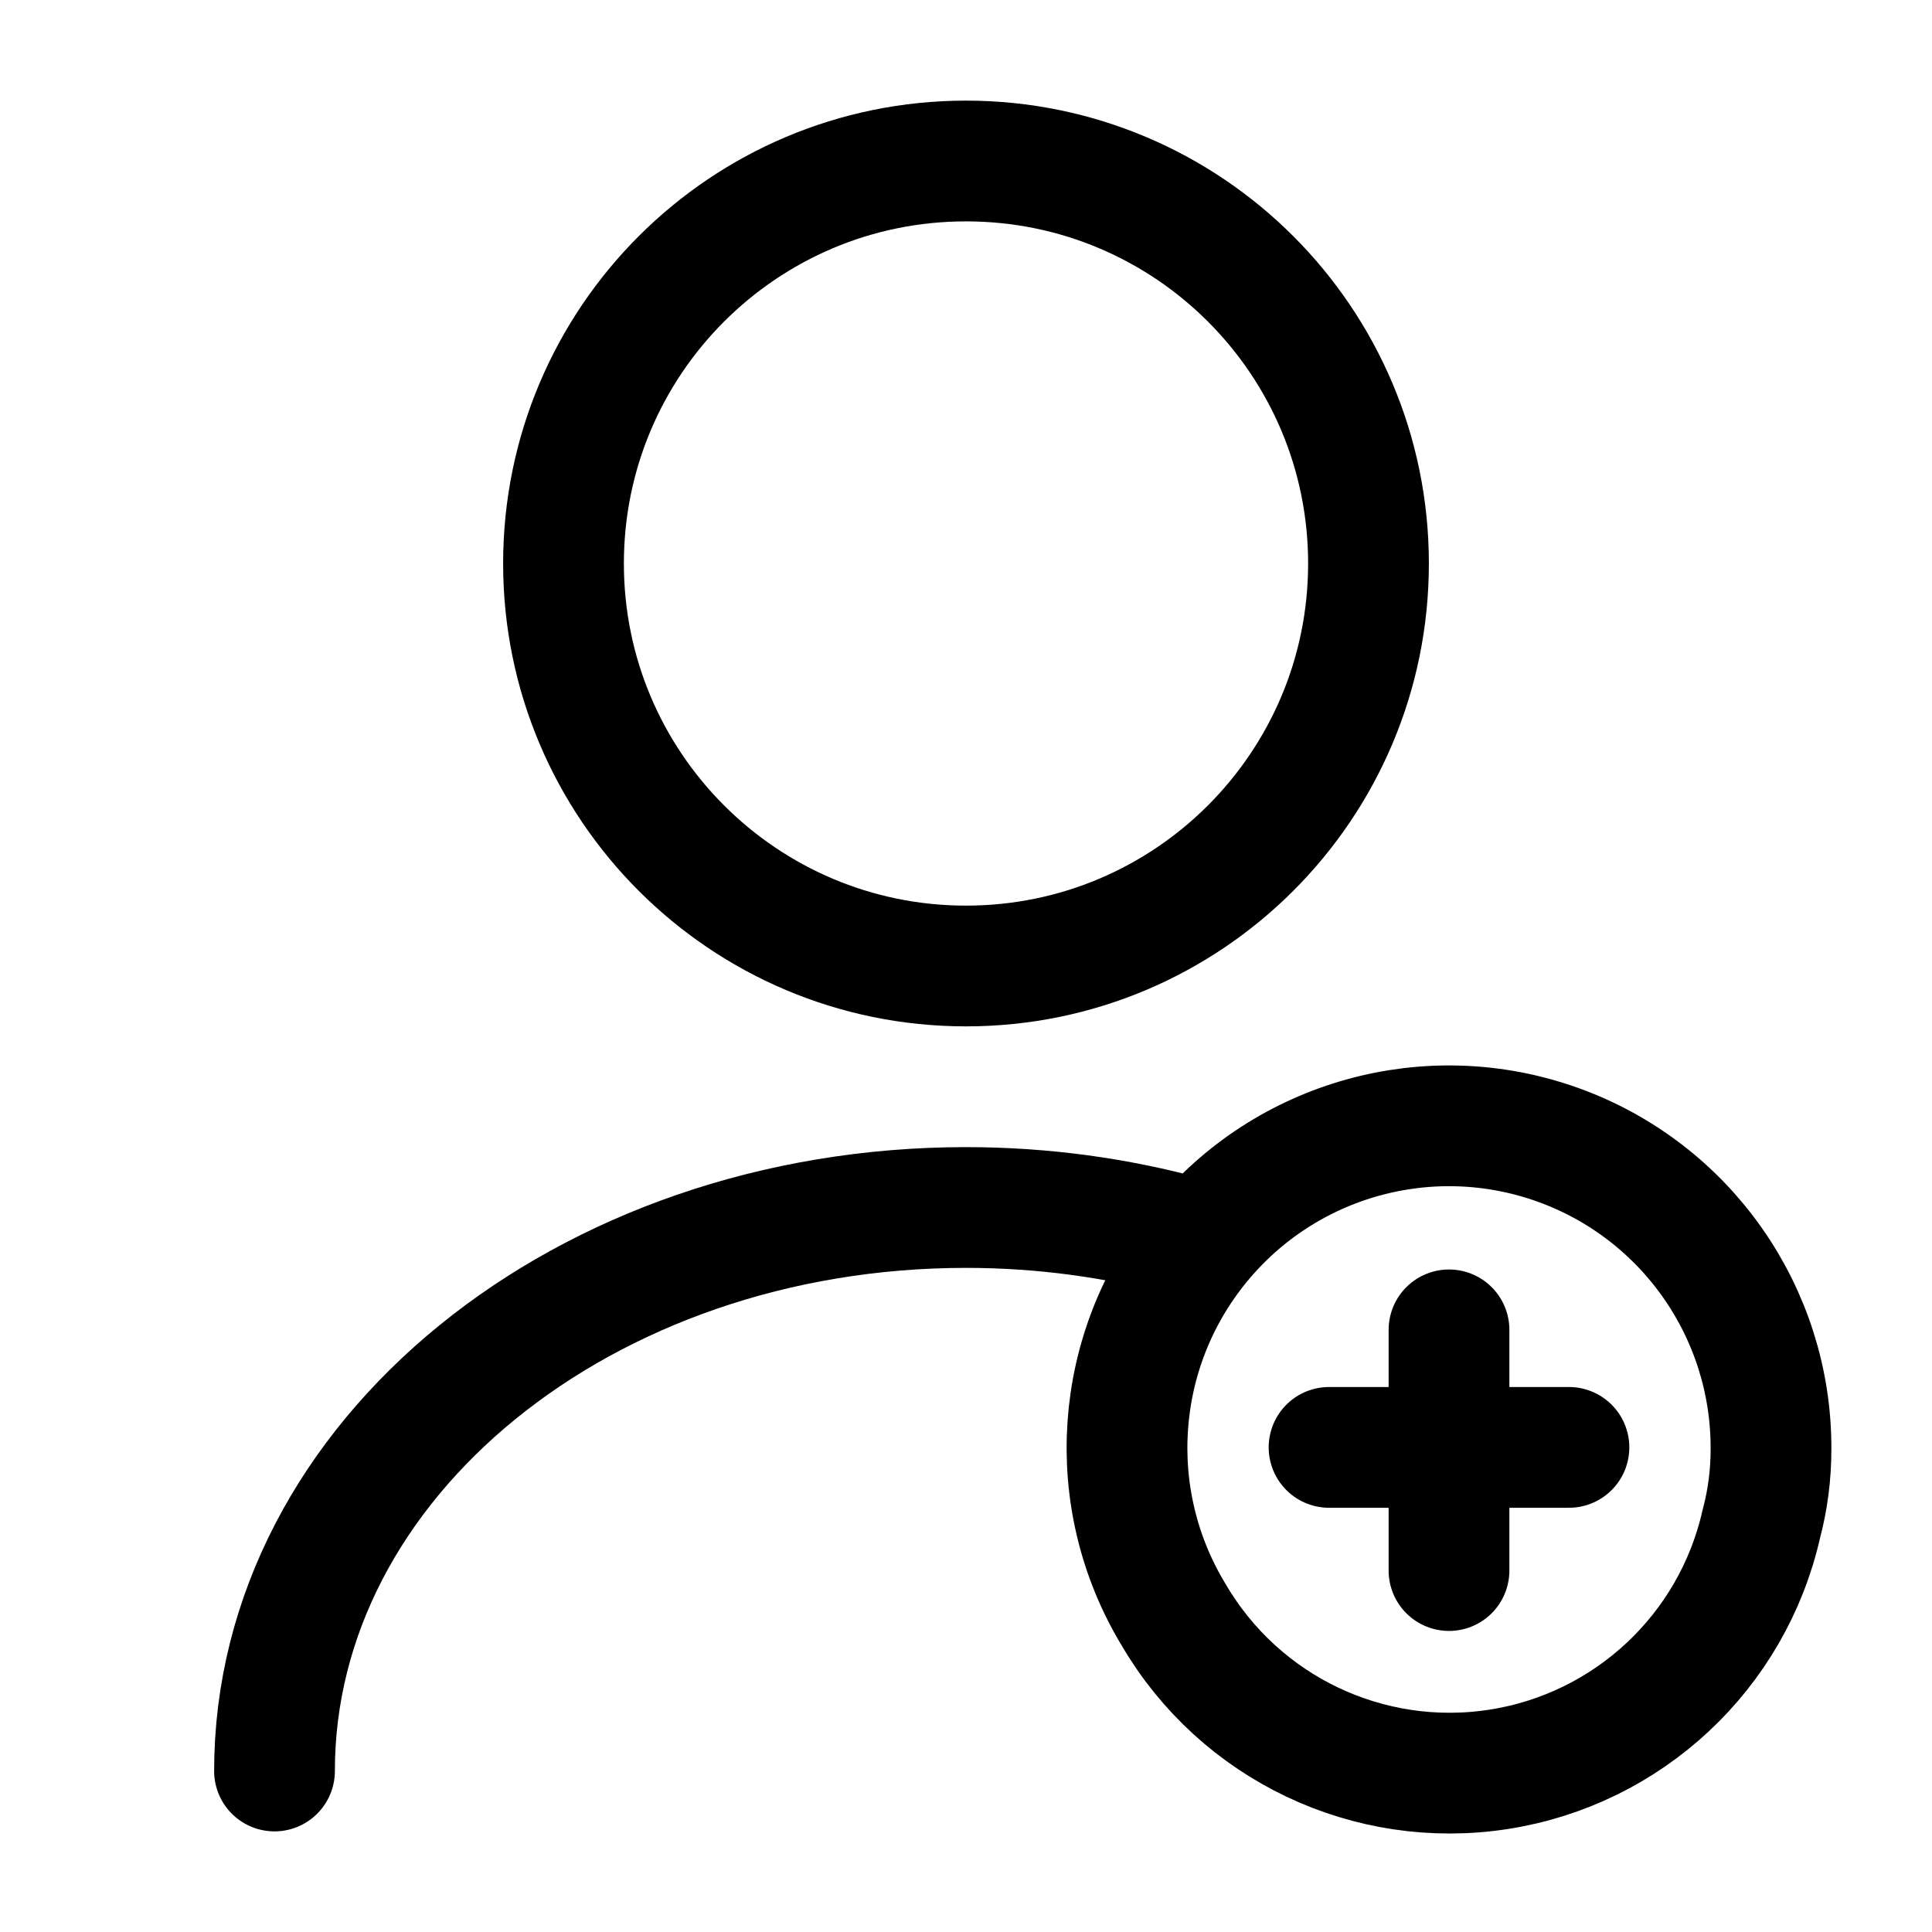
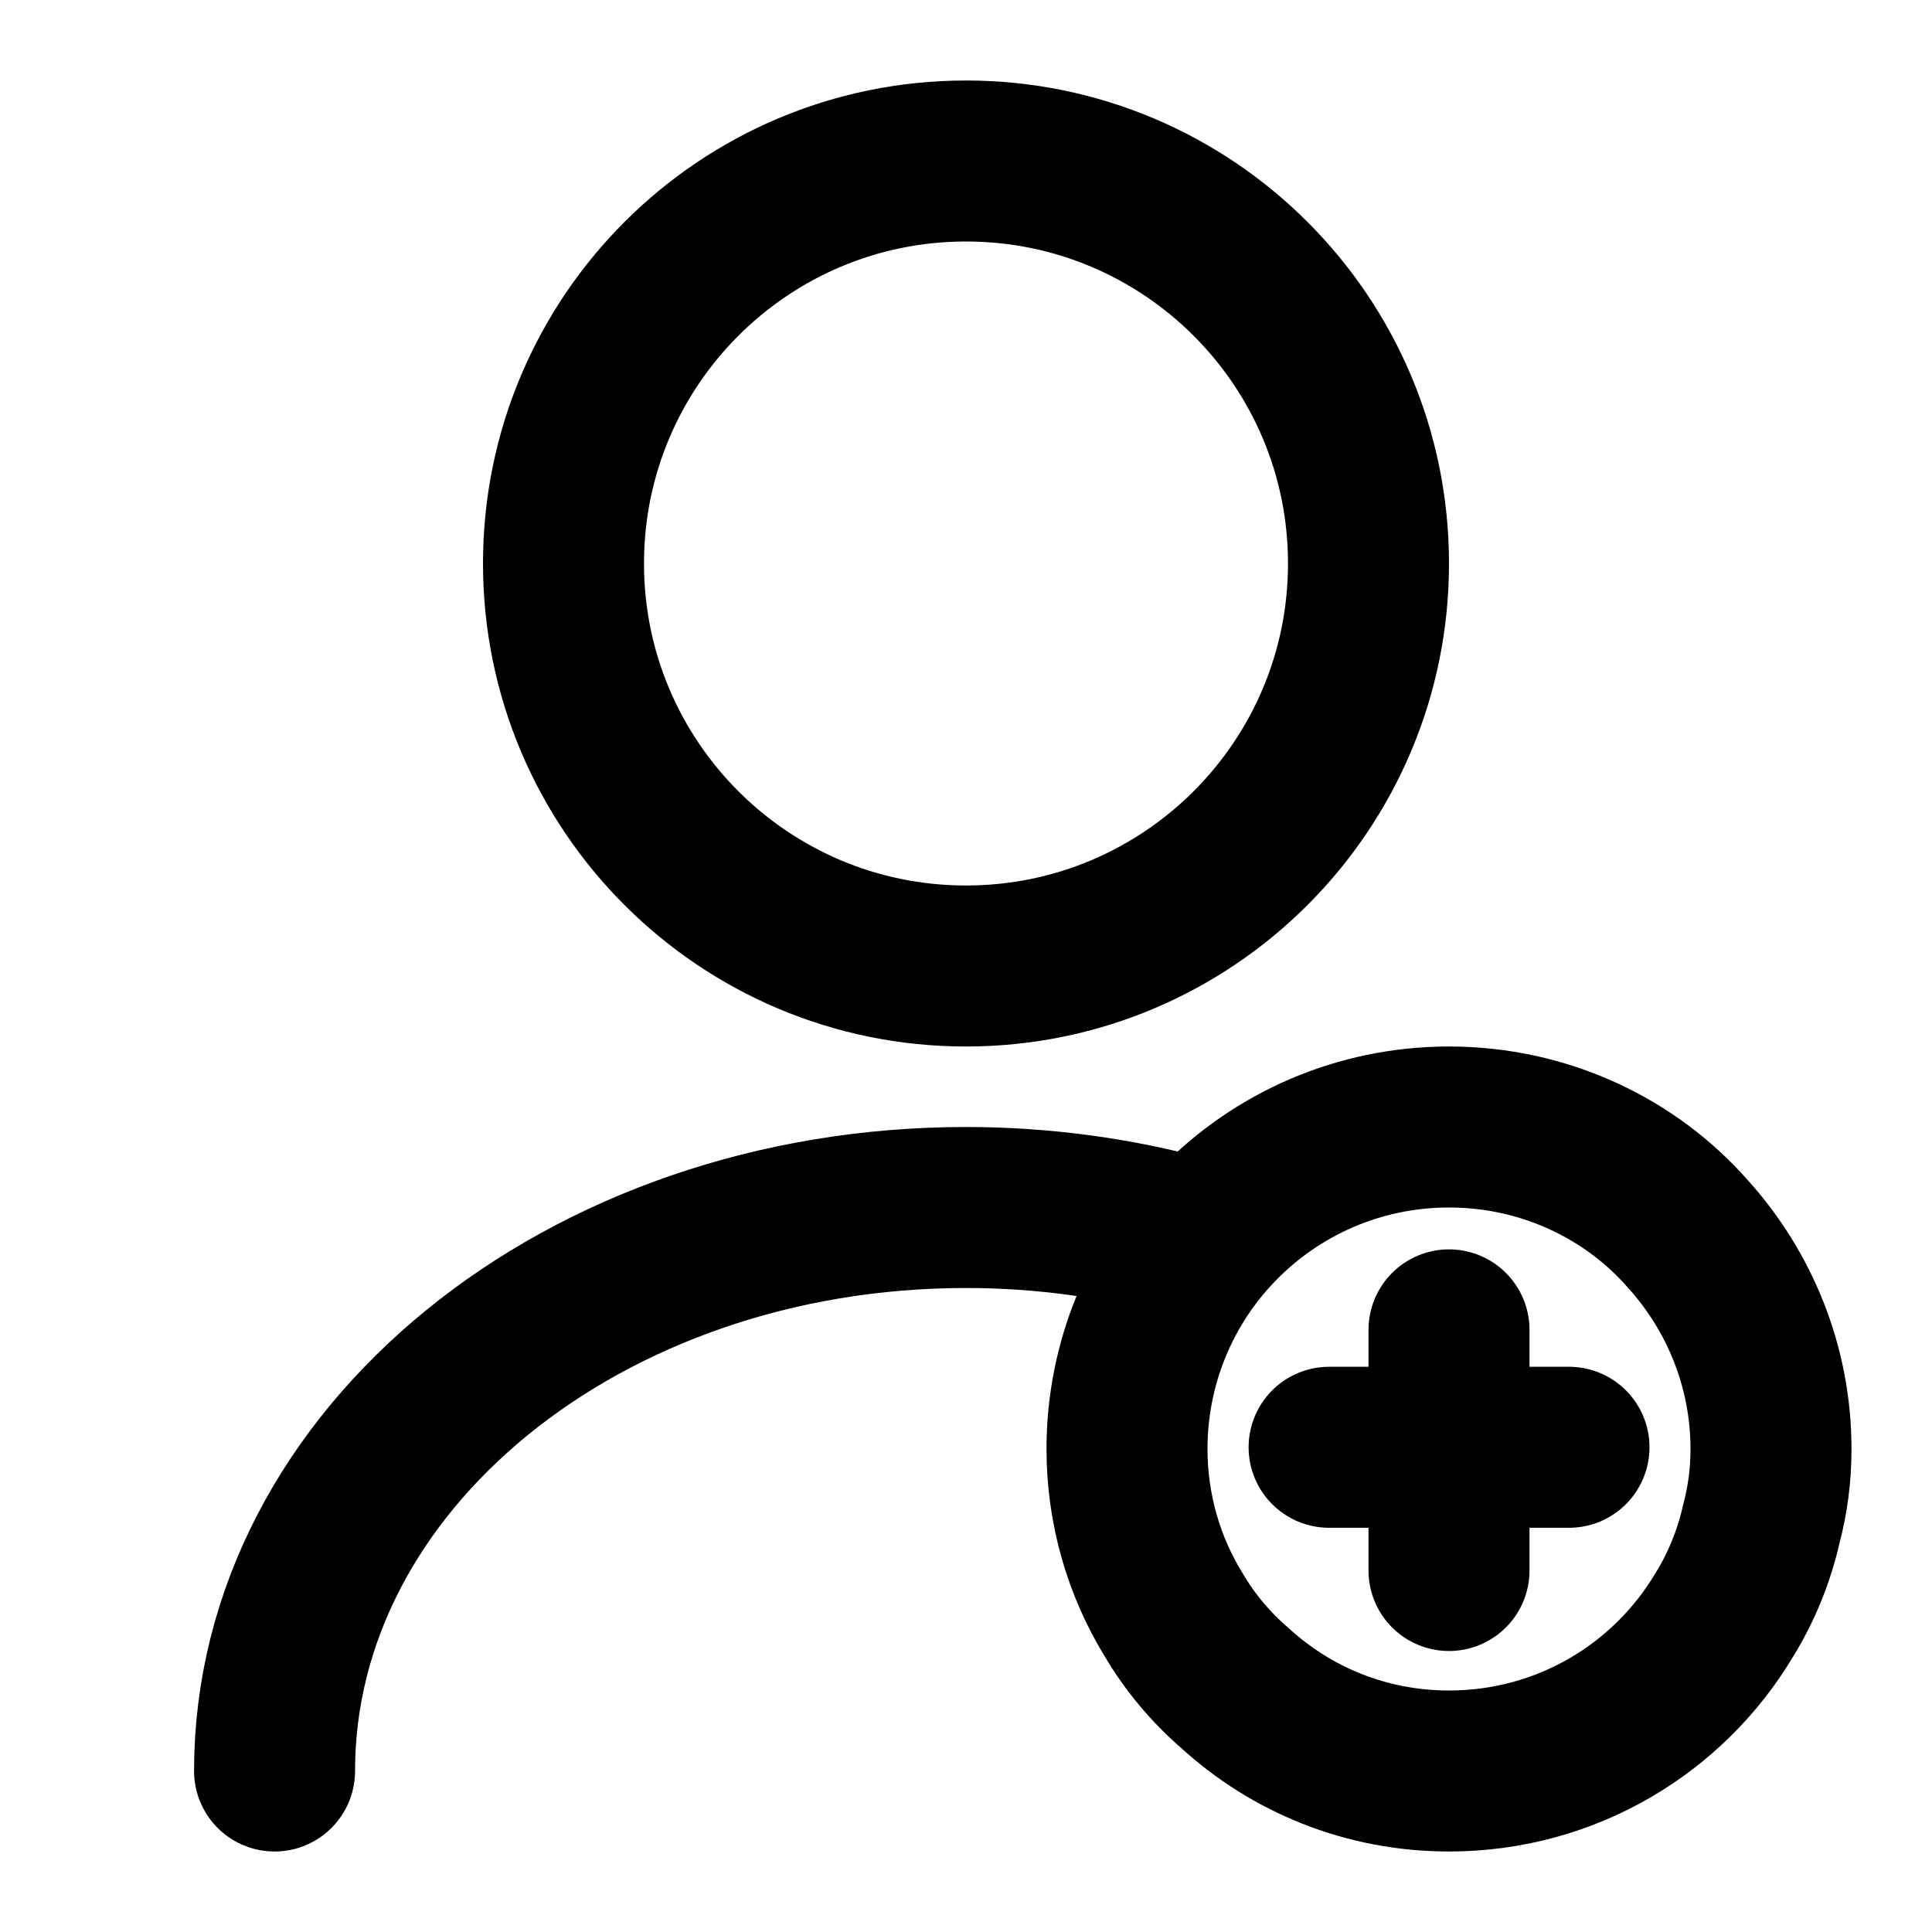
- <svg xmlns="http://www.w3.org/2000/svg" width="24" height="24" fill="none">
-   <path stroke="currentColor" stroke-linecap="round" stroke-linejoin="round" stroke-width="1.5" d="M12 12a5 5 0 1 0 0-10 5 5 0 0 0 0 10ZM3.41 22c0-3.87 3.85-7 8.59-7 .96 0 1.89.13 2.76.37" />
-   <path stroke="currentColor" stroke-linecap="round" stroke-linejoin="round" stroke-miterlimit="10" stroke-width="1.5" d="M22 18c0 .32-.04.63-.12.93a3.97 3.97 0 0 1-7.3 1.13A4 4 0 1 1 22 18ZM19.49 17.98h-2.98M18 16.52v2.99" />
+ <svg xmlns="http://www.w3.org/2000/svg" width="18" height="18" viewBox="0 0 18 18" fill="none">
+   <path d="M9 9C11.071 9 12.75 7.321 12.75 5.25C12.75 3.179 11.071 1.5 9 1.5C6.929 1.5 5.25 3.179 5.25 5.25C5.25 7.321 6.929 9 9 9Z" stroke="currentColor" stroke-width="1.5" stroke-linecap="round" stroke-linejoin="round" />
+   <path d="M2.558 16.5C2.558 13.598 5.445 11.25 9 11.25C9.72 11.25 10.418 11.348 11.07 11.527" stroke="currentColor" stroke-width="1.5" stroke-linecap="round" stroke-linejoin="round" />
+   <path d="M16.5 13.5C16.5 13.74 16.47 13.973 16.41 14.197C16.343 14.498 16.223 14.79 16.065 15.045C15.547 15.915 14.595 16.5 13.5 16.5C12.727 16.5 12.03 16.207 11.505 15.727C11.28 15.533 11.085 15.3 10.935 15.045C10.658 14.595 10.5 14.062 10.5 13.5C10.5 12.69 10.822 11.947 11.348 11.408C11.895 10.845 12.66 10.5 13.5 10.5C14.385 10.5 15.188 10.883 15.727 11.498C16.207 12.03 16.5 12.735 16.5 13.5Z" stroke="currentColor" stroke-width="1.5" stroke-miterlimit="10" stroke-linecap="round" stroke-linejoin="round" />
+   <path d="M14.618 13.484H12.383" stroke="currentColor" stroke-width="1.5" stroke-miterlimit="10" stroke-linecap="round" stroke-linejoin="round" />
+   <path d="M13.5 12.39V14.632" stroke="currentColor" stroke-width="1.5" stroke-miterlimit="10" stroke-linecap="round" stroke-linejoin="round" />
</svg>
